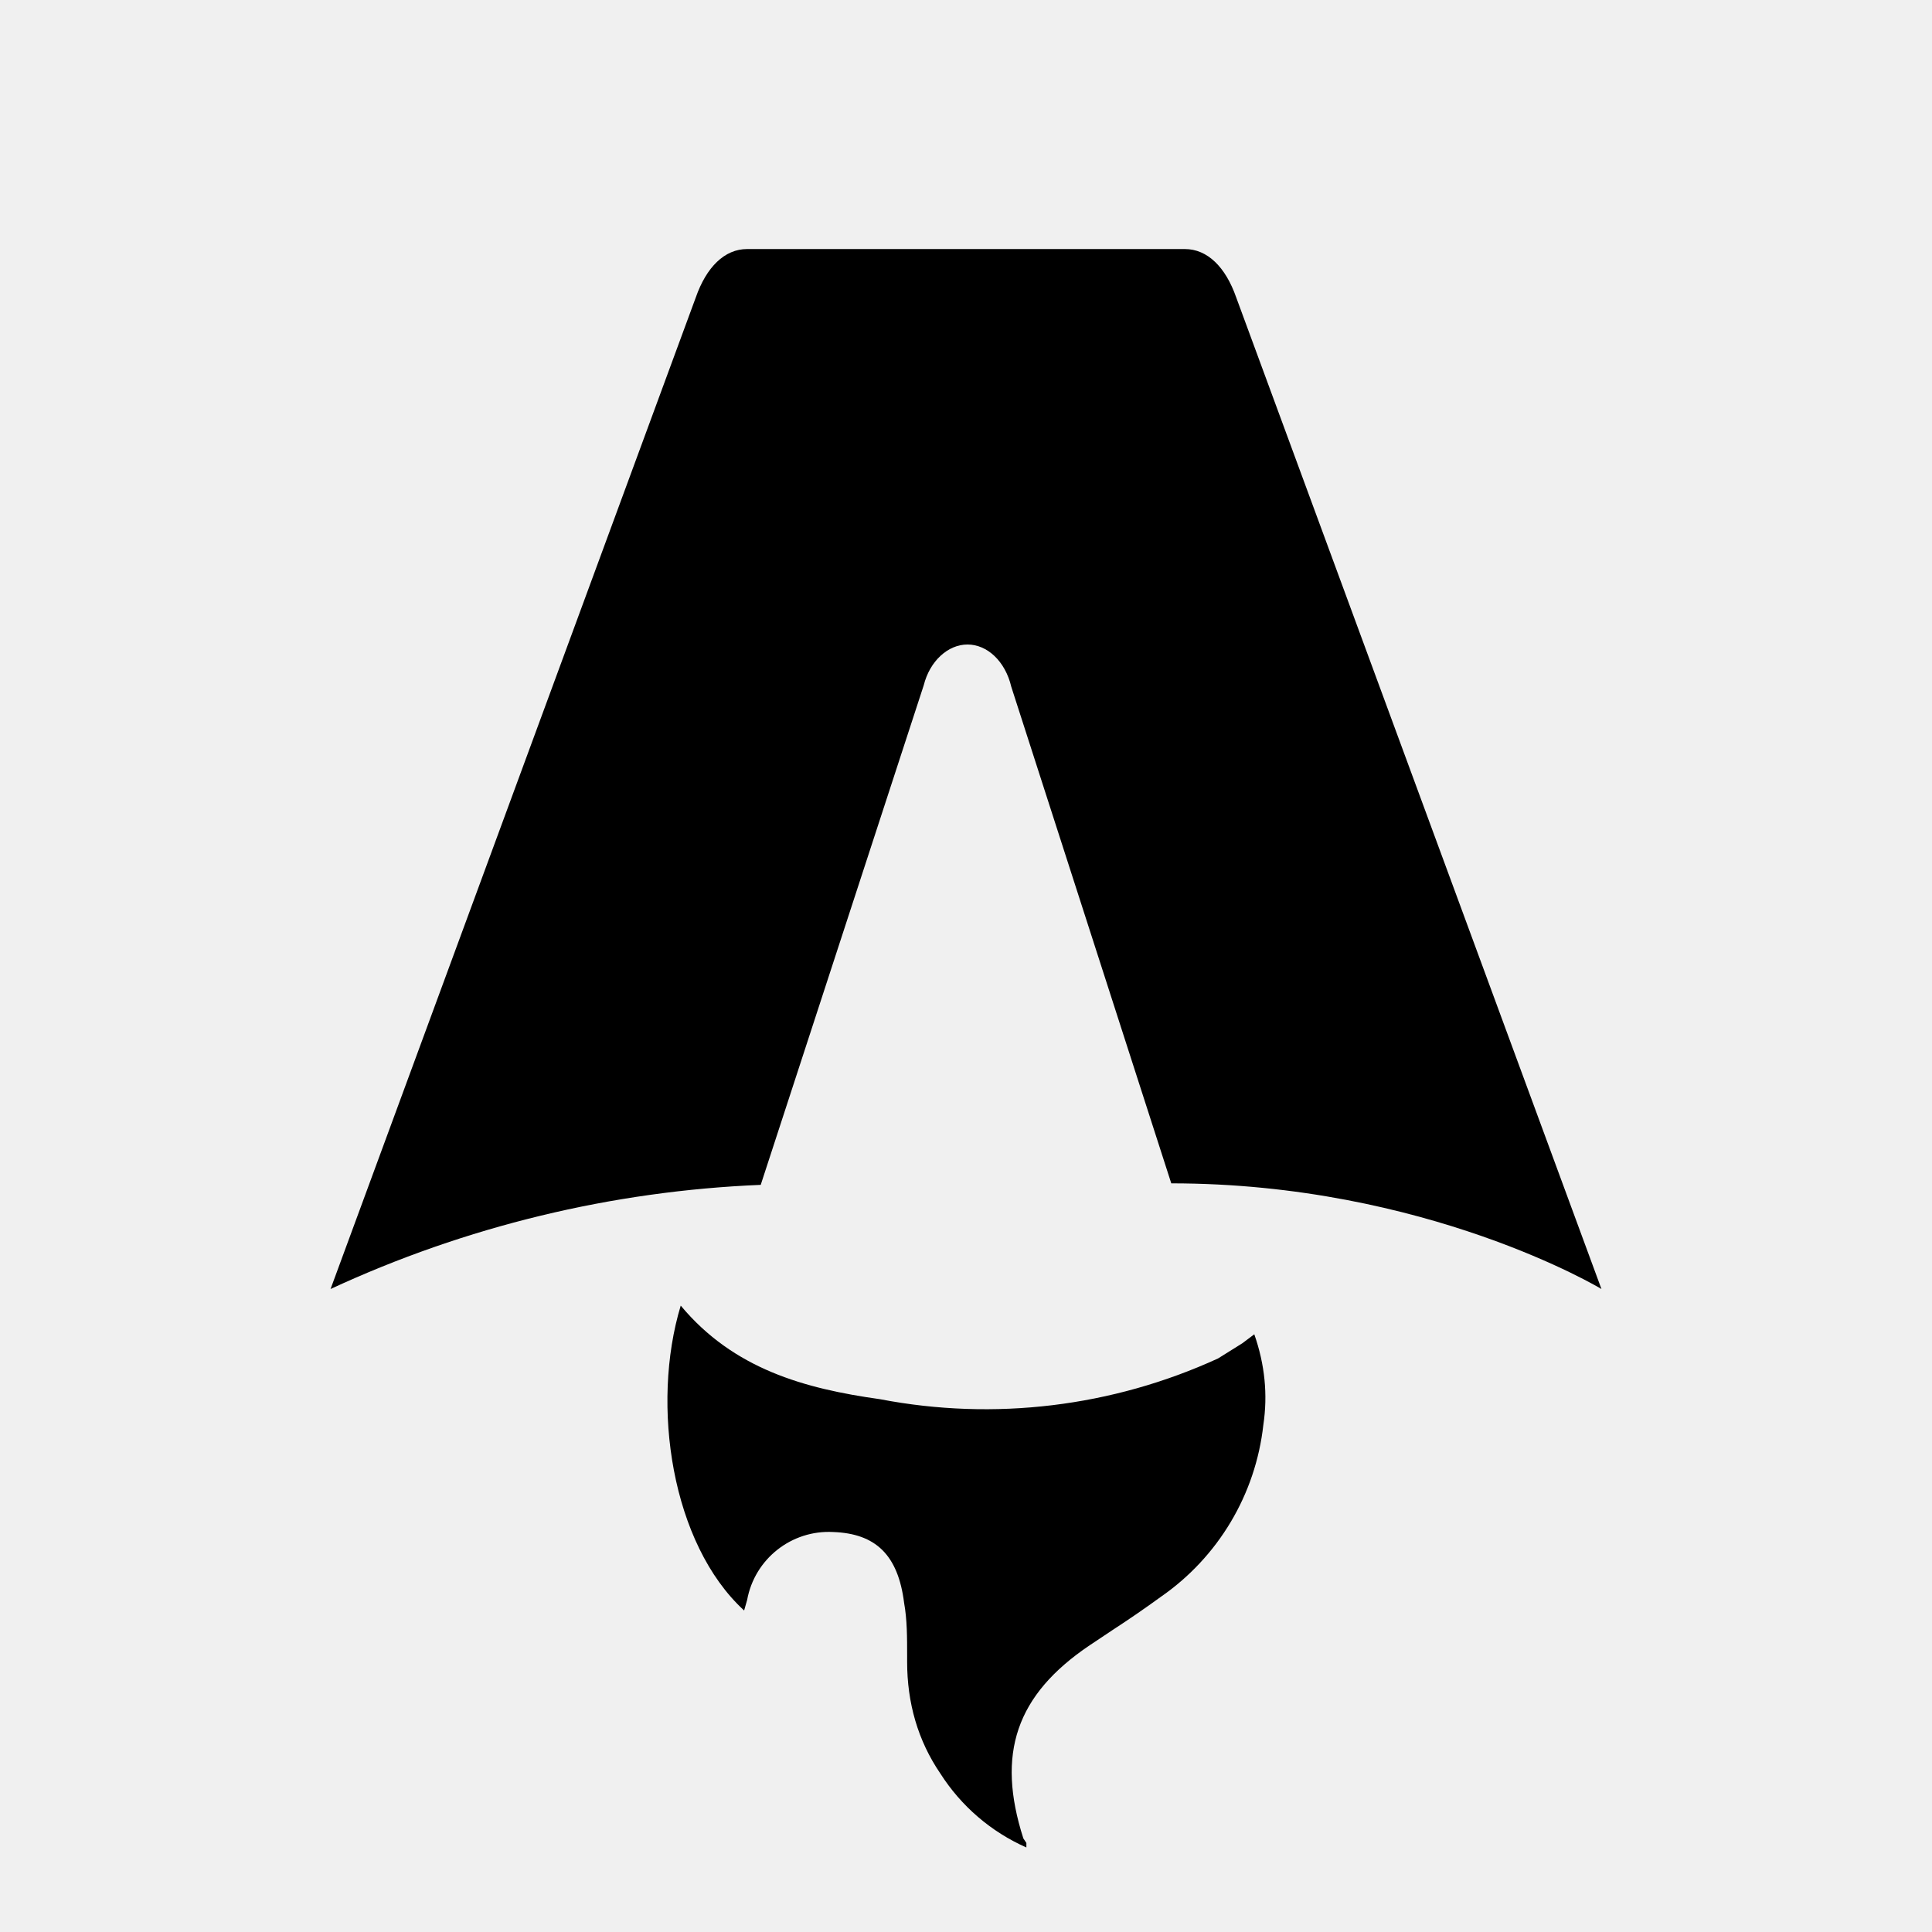
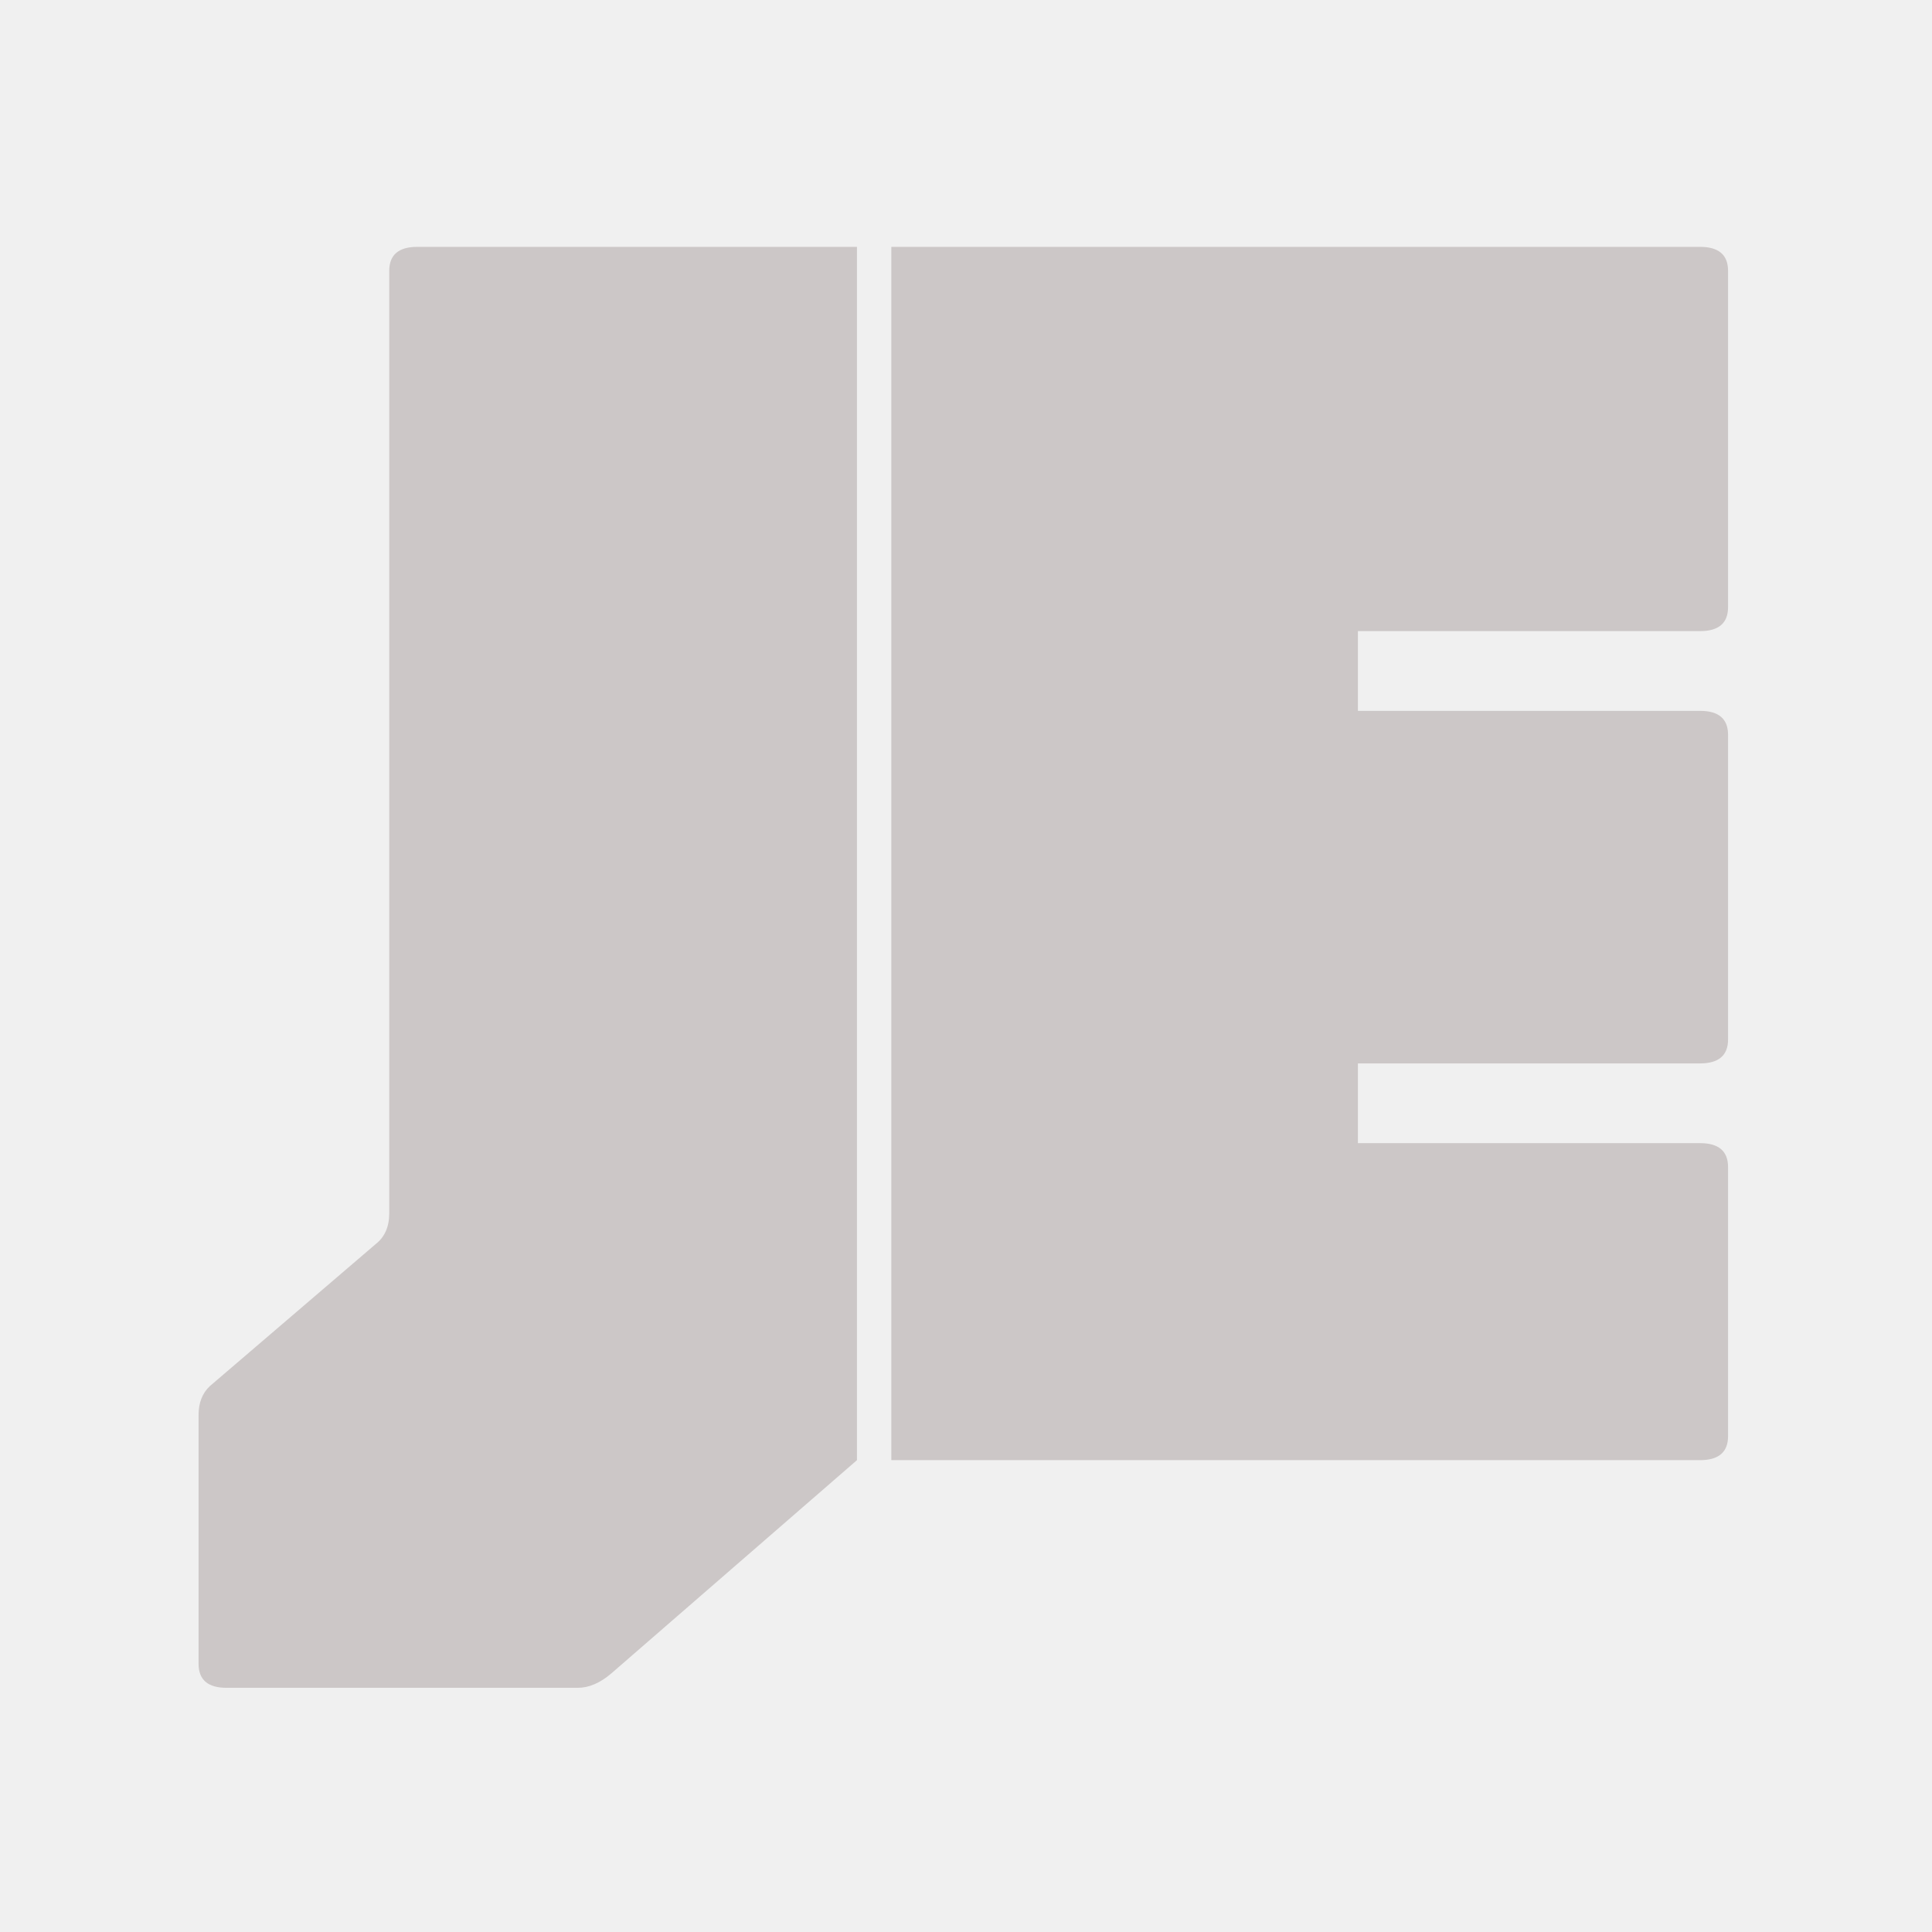
- <svg xmlns="http://www.w3.org/2000/svg" fill="none" viewBox="0 0 128 128">
-   <path d="M50.4 78.5a75.1 75.1 0 0 0-28.5 6.9l24.2-65.7c.7-2 1.9-3.2 3.4-3.2h29c1.5 0 2.7 1.2 3.4 3.2l24.2 65.7s-11.6-7-28.5-7L67 45.5c-.4-1.7-1.6-2.8-2.9-2.8-1.3 0-2.5 1.1-2.9 2.7L50.4 78.5Zm-1.1 28.2Zm-4.2-20.2c-2 6.6-.6 15.8 4.2 20.2a17.5 17.5 0 0 1 .2-.7 5.5 5.5 0 0 1 5.7-4.5c2.8.1 4.3 1.5 4.7 4.7.2 1.1.2 2.3.2 3.5v.4c0 2.7.7 5.2 2.2 7.4a13 13 0 0 0 5.7 4.9v-.3l-.2-.3c-1.8-5.6-.5-9.5 4.4-12.8l1.5-1a73 73 0 0 0 3.2-2.2 16 16 0 0 0 6.8-11.4c.3-2 .1-4-.6-6l-.8.6-1.6 1a37 37 0 0 1-22.4 2.7c-5-.7-9.7-2-13.2-6.2Z" />
-   <style>
-         path { fill: #000; }
-         @media (prefers-color-scheme: dark) {
-             path { fill: #FFF; }
-         }
-     </style>
+ <svg xmlns="http://www.w3.org/2000/svg" width="360" height="360" viewBox="0 0 360 360" fill="none">
+   <path d="M171.31 272.077H166.085V267.602V50.475V46H171.31H316.775C320.258 46 322 47.492 322 50.475V113.125C322 116.108 320.258 117.6 316.775 117.6H253.029V132.457H316.775C320.258 132.457 322 133.949 322 136.932V193.675C322 196.658 320.258 198.15 316.775 198.15H253.029V213.007H316.775C320.258 213.007 322 214.499 322 217.482V267.602C322 270.585 320.258 272.077 316.775 272.077H171.31Z" fill="#CCC7C7" />
+   <path d="M42.225 314.5C38.742 314.5 37 313.008 37 310.025V263.664C37 261.397 37.697 259.607 39.09 258.294L70.022 231.802C71.694 230.489 72.53 228.58 72.53 226.074V50.475C72.53 47.492 74.272 46 77.755 46H154.459H159.684V50.475V269.034V272.077L113.913 311.815C111.823 313.605 109.733 314.5 107.643 314.5H42.225Z" fill="#CCC7C7" />
</svg>
